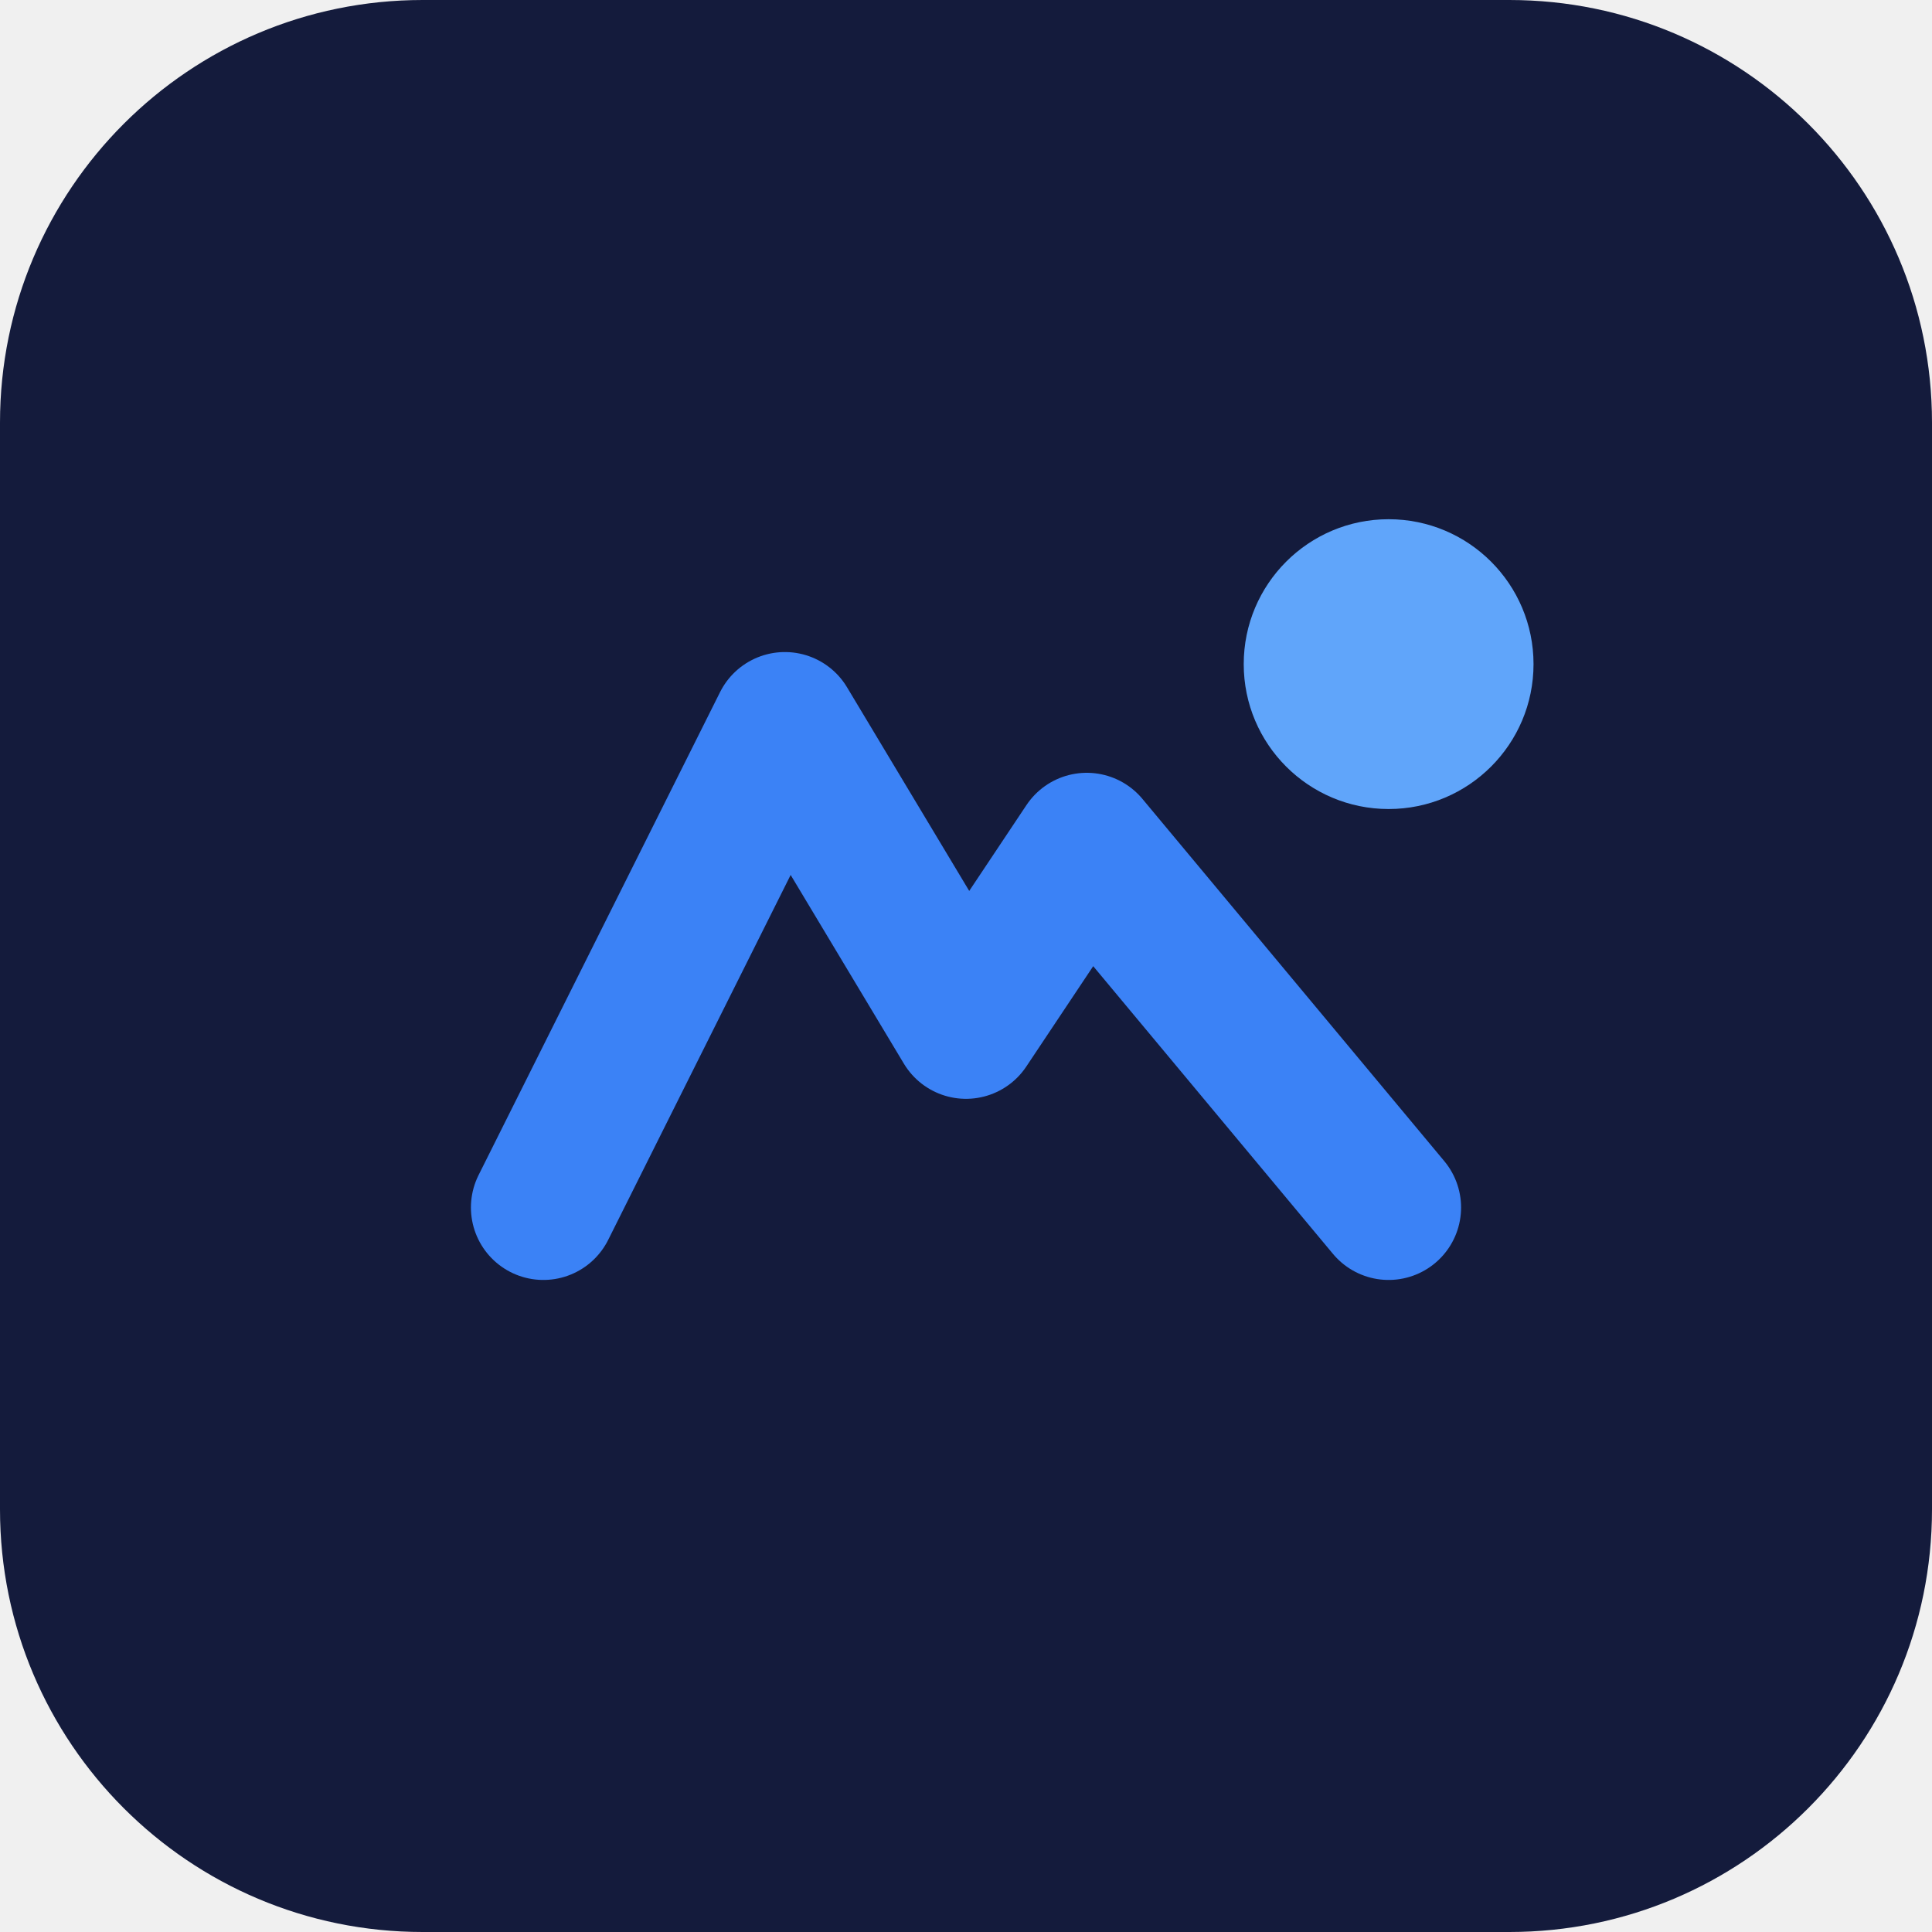
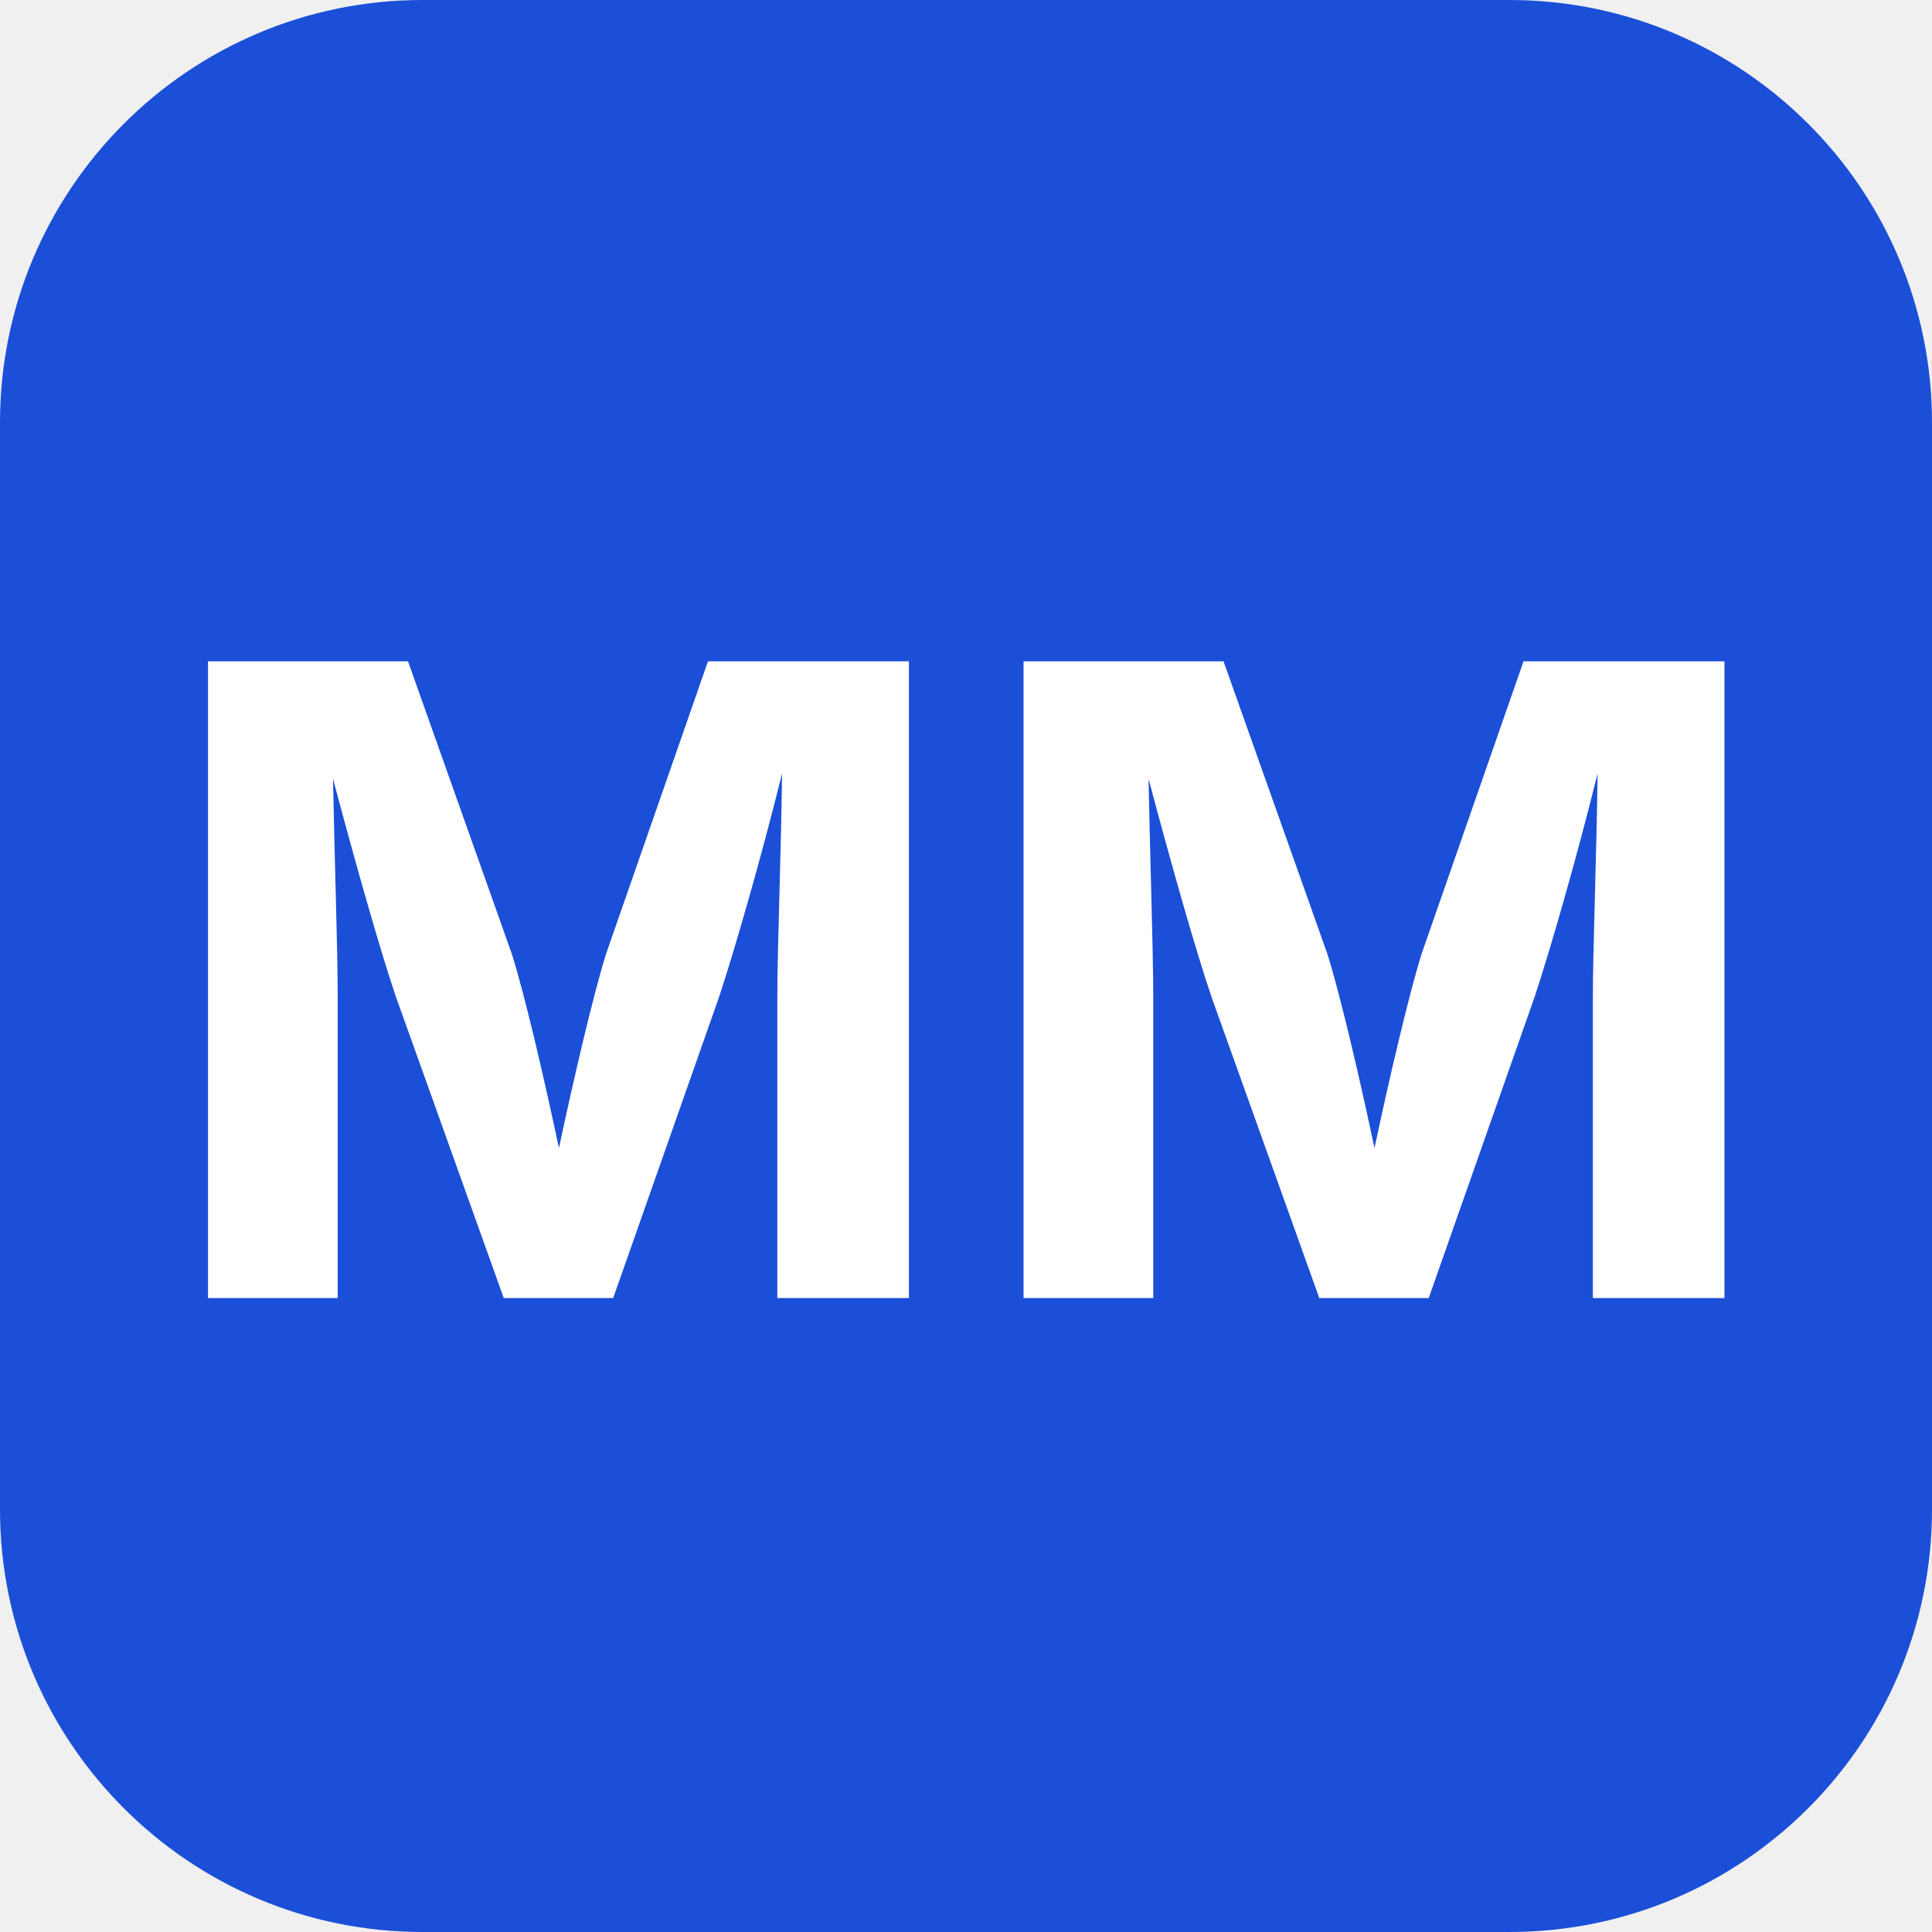
- <svg xmlns="http://www.w3.org/2000/svg" viewBox="0 0 32 32">
-   <rect width="32" height="32" rx="7" fill="#141b3c" />
-   <path d="M9 20l4-8 3 5 2-3 5 6" fill="none" stroke="#3b82f6" stroke-width="2.4" stroke-linecap="round" stroke-linejoin="round" />
-   <circle cx="23" cy="11" r="2.4" fill="#60a5fa" />
+ <svg xmlns="http://www.w3.org/2000/svg" viewBox="0 0 64 64">
+   <rect width="64" height="64" rx="14" fill="#1B4FD8" />
+   <text x="32" y="43" font-family="Inter, Arial, sans-serif" font-size="29" font-weight="700" fill="#ffffff" text-anchor="middle">MM</text>
</svg>
